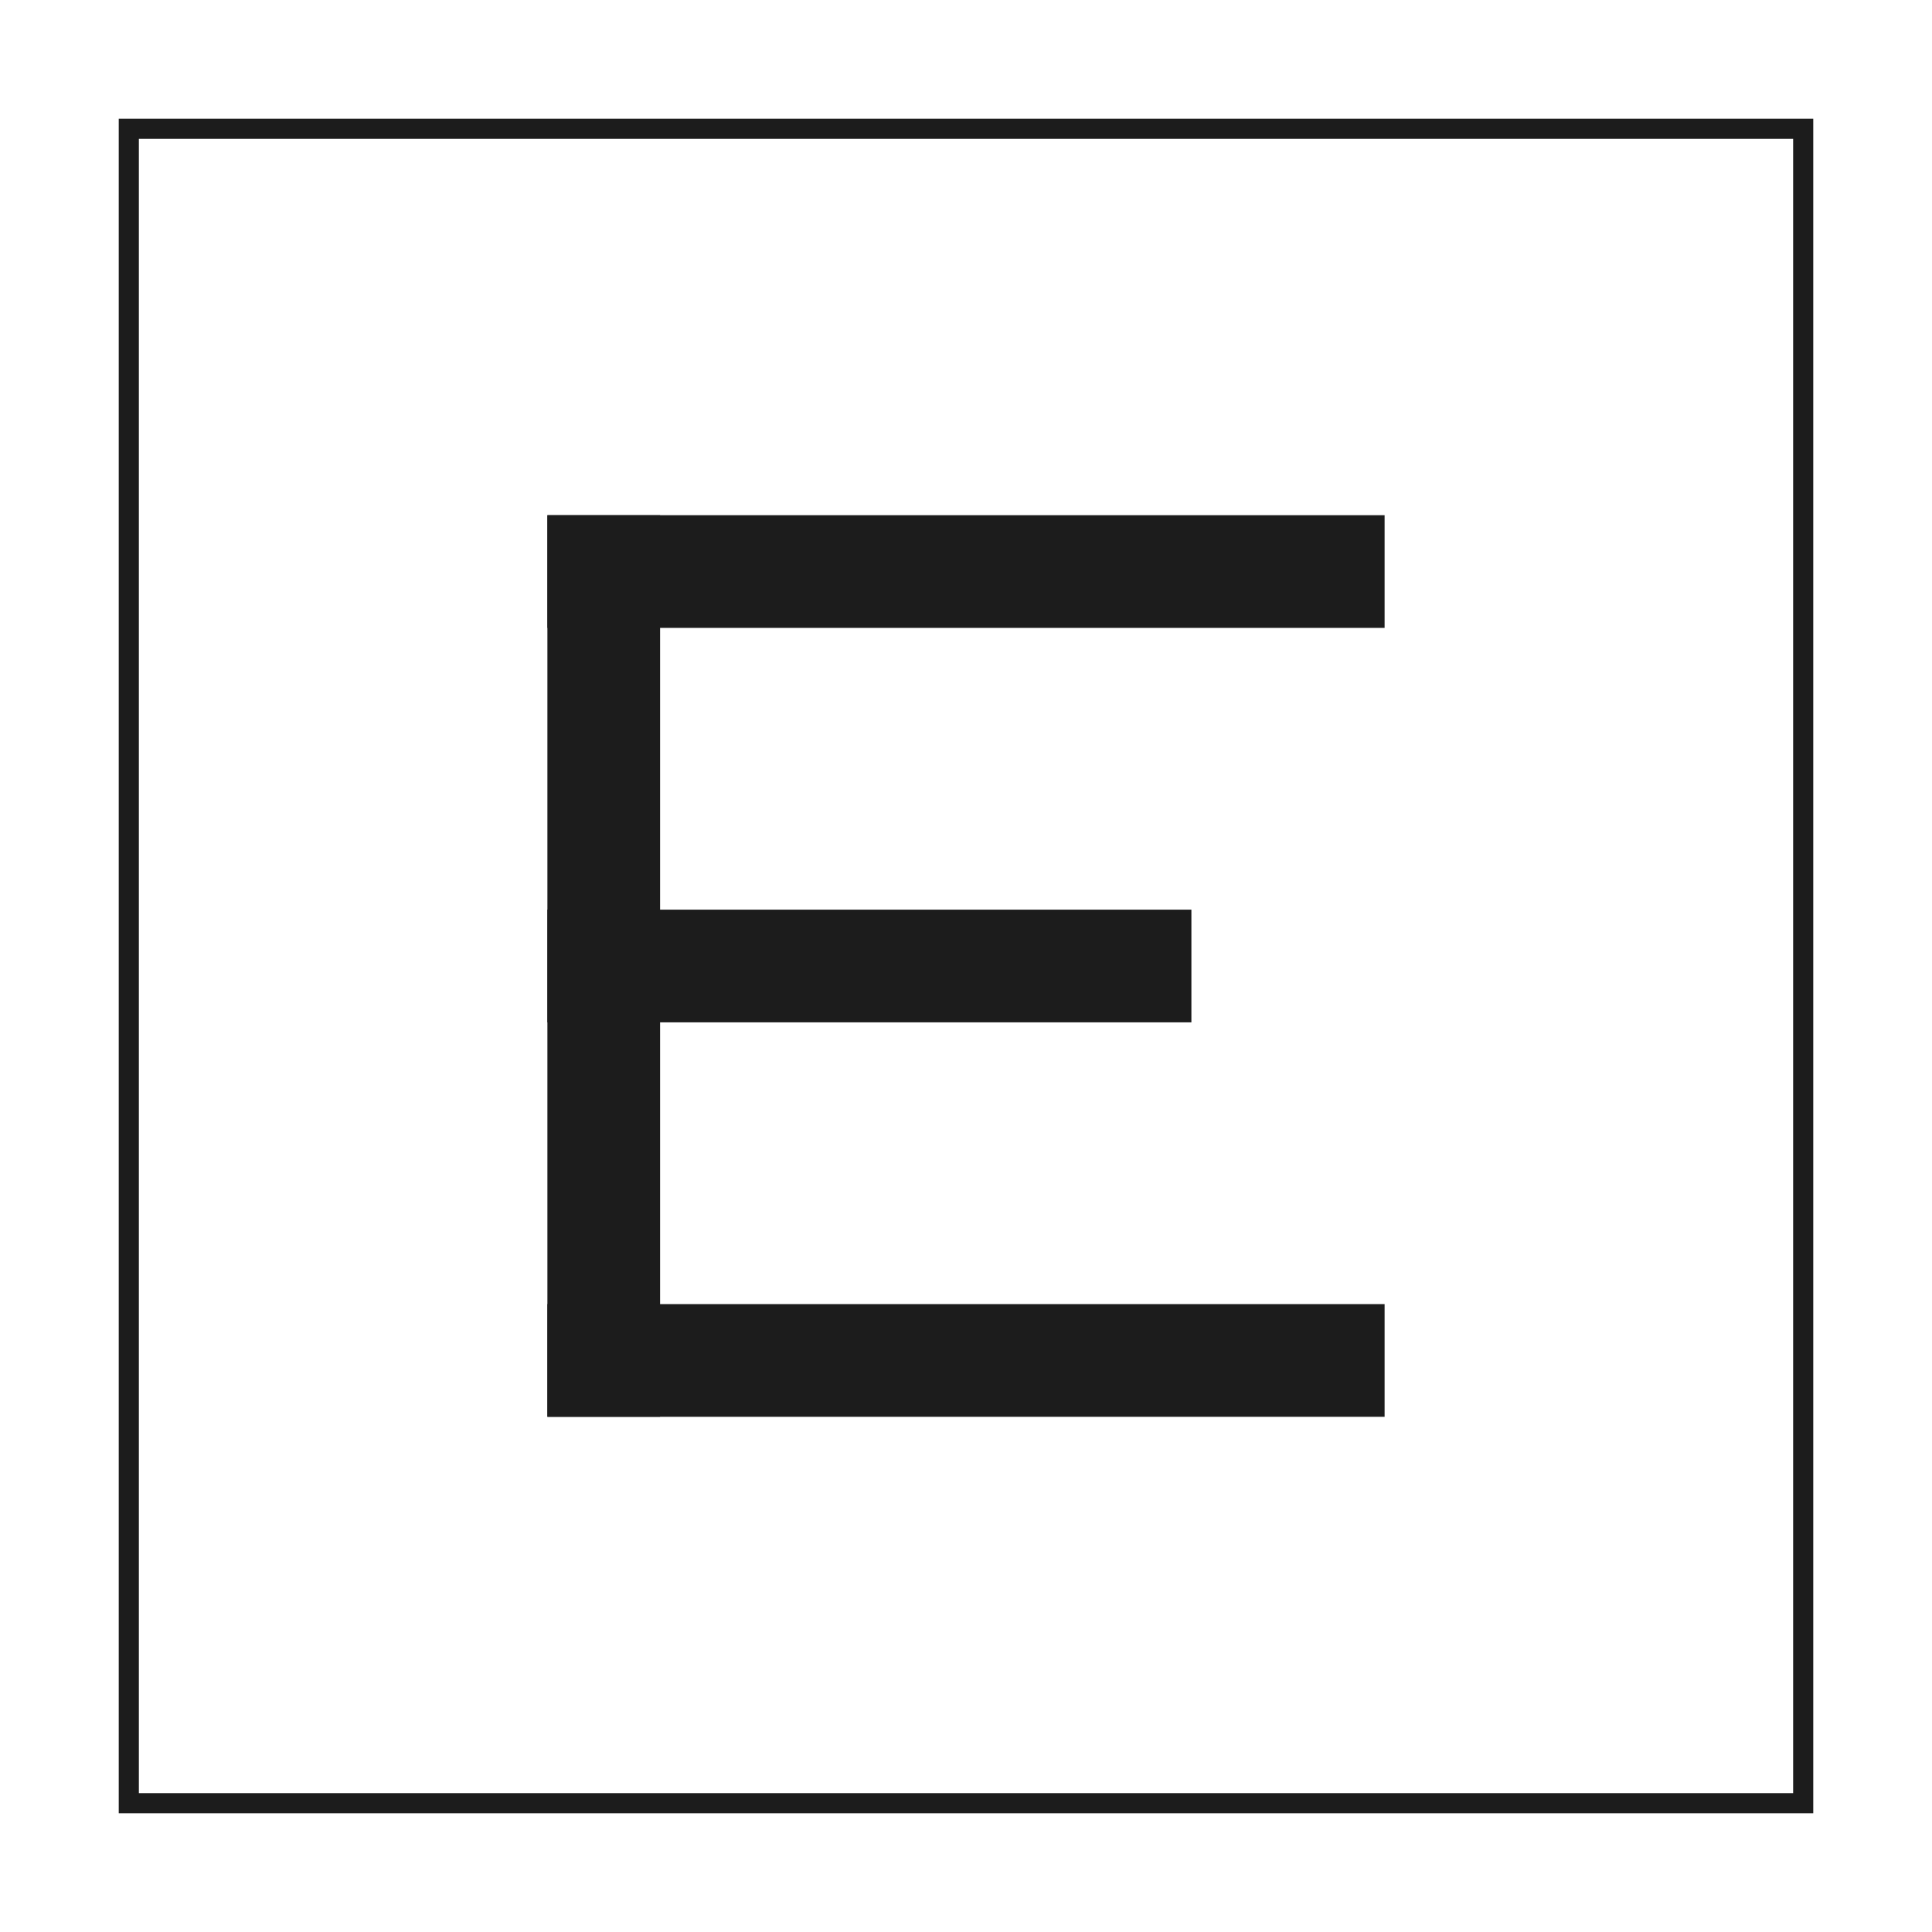
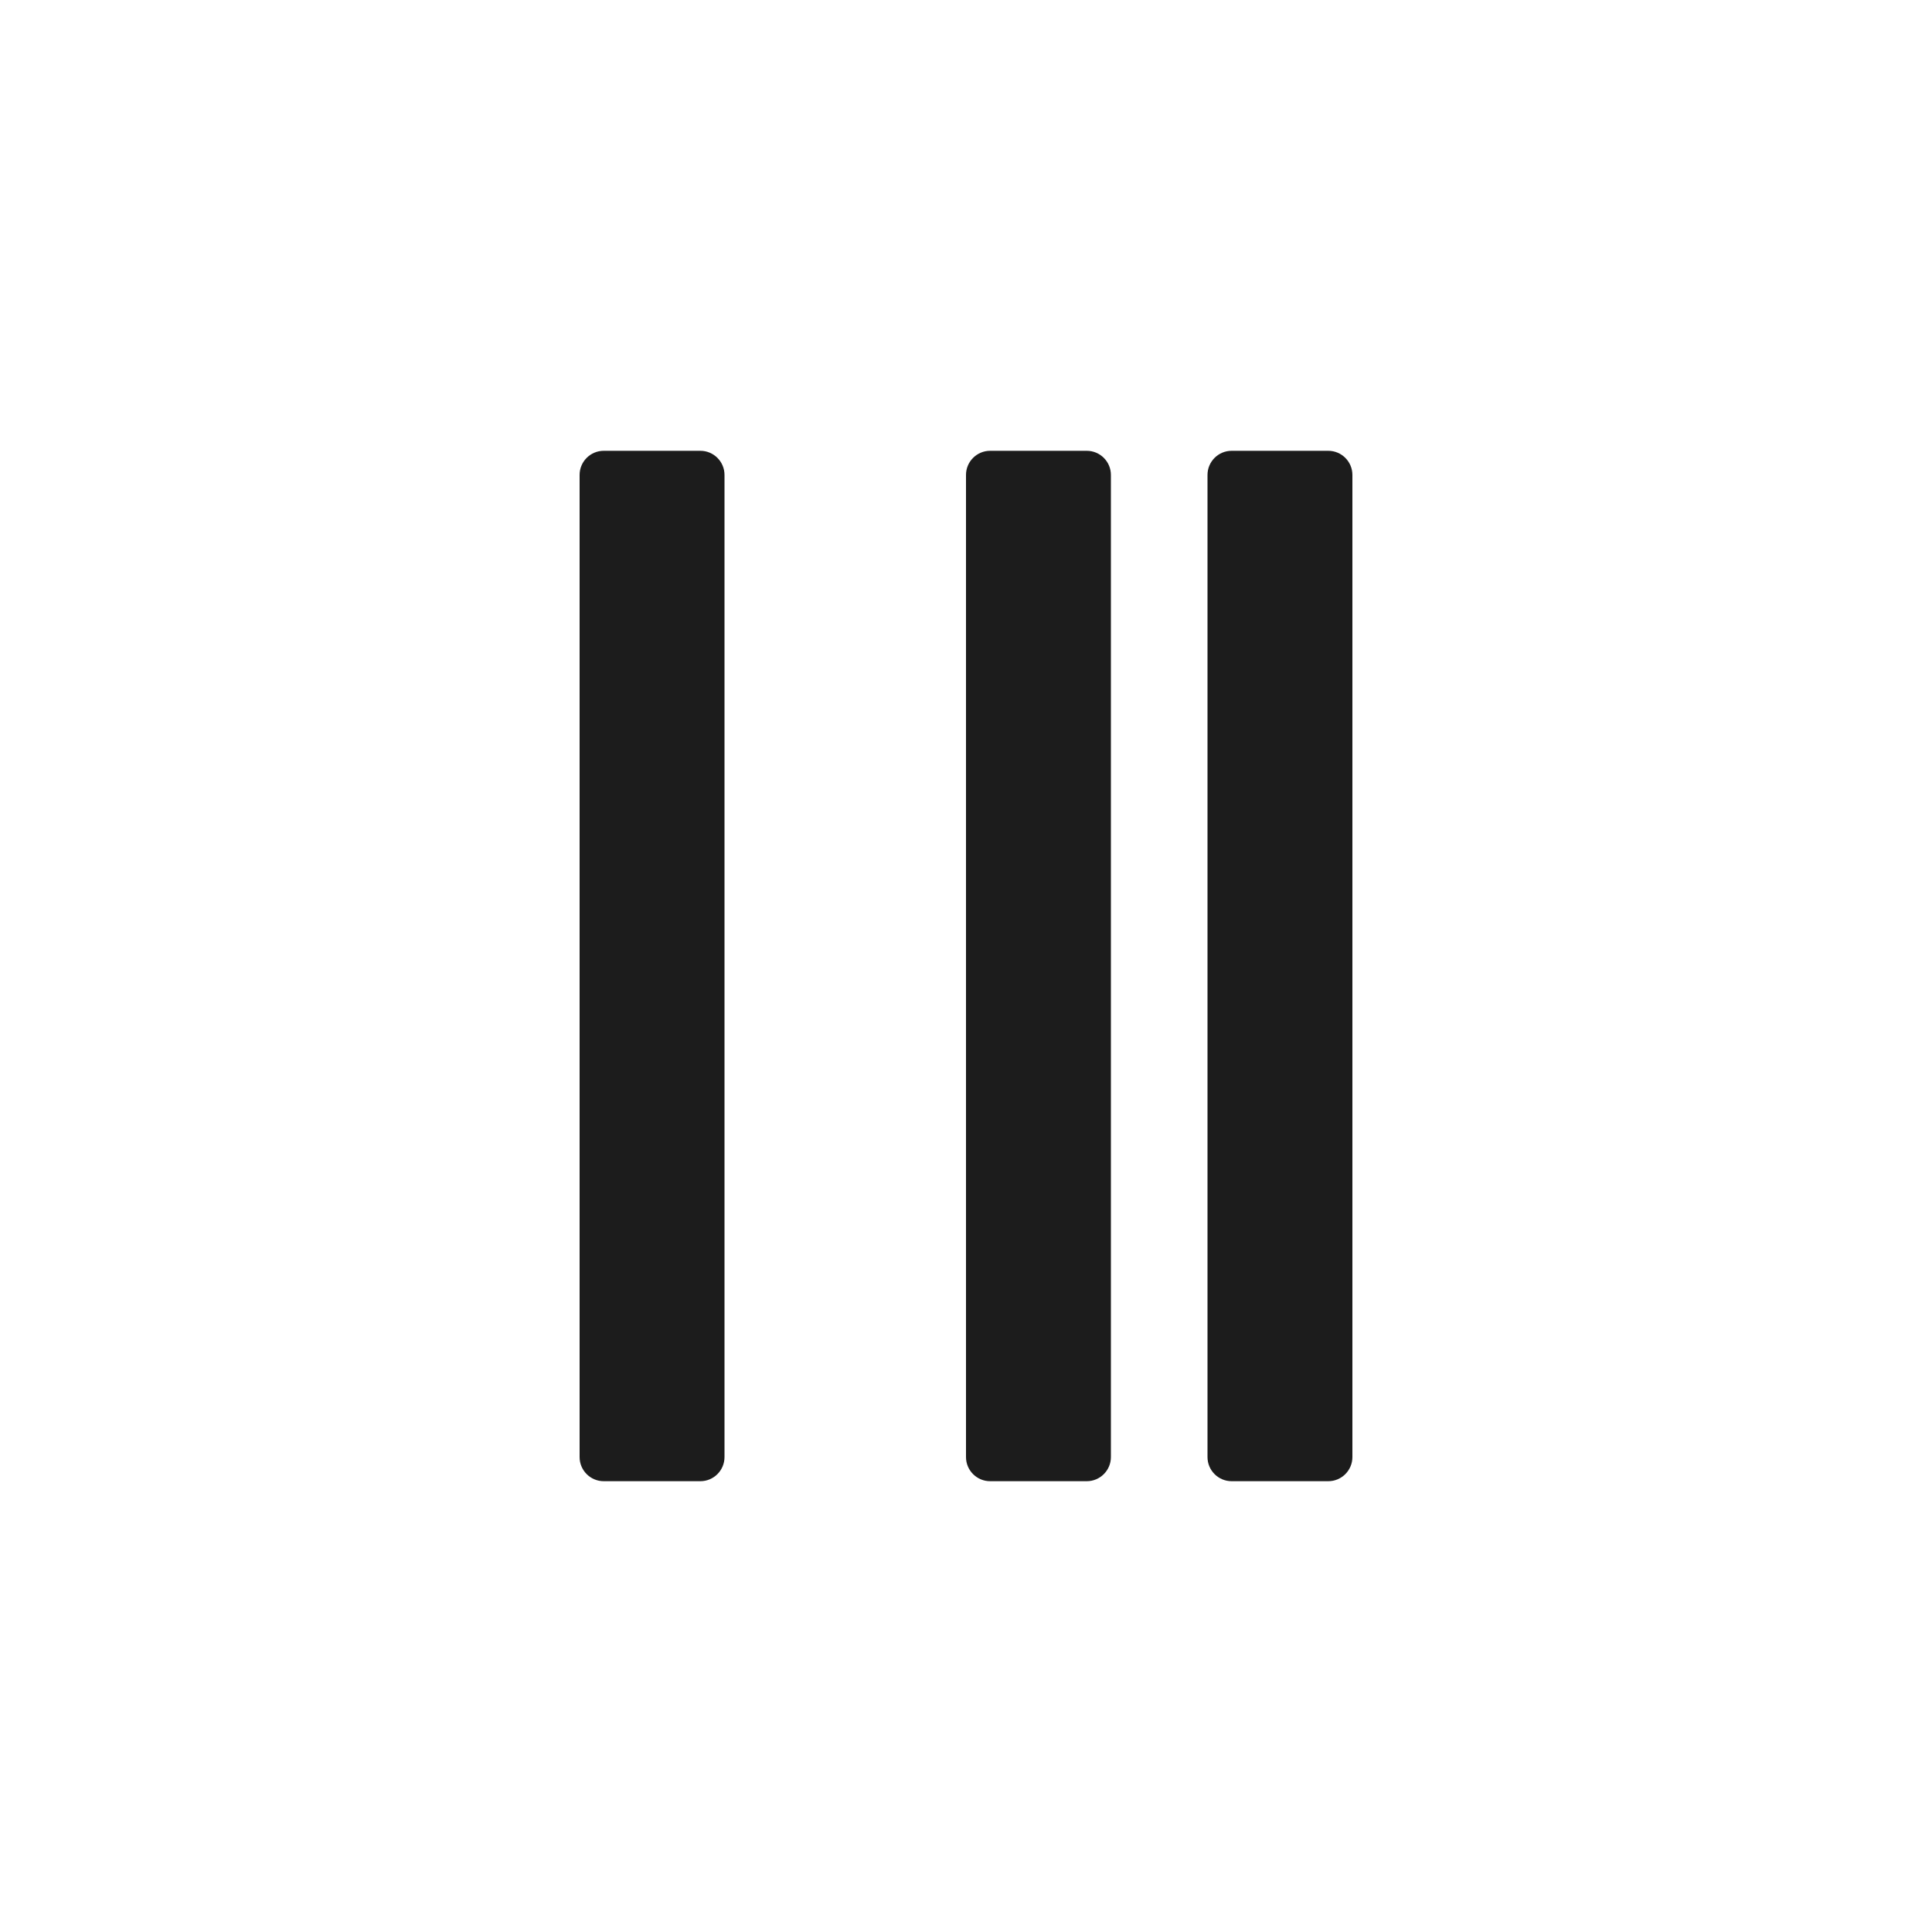
- <svg xmlns="http://www.w3.org/2000/svg" viewBox="0 0 120 120" fill="none" role="img" aria-label="EON monogram">
-   <rect x="8" y="8" width="104" height="104" stroke="#1C1C1C" stroke-width="1.25" />
+ <svg xmlns="http://www.w3.org/2000/svg" viewBox="0 0 120 120" fill="none" role="img" aria-label="EON mark">
  <g fill="#1C1C1C">
-     <rect x="34" y="32" width="52" height="7" />
-     <rect x="34" y="56.5" width="40" height="7" />
-     <rect x="34" y="81" width="52" height="7" />
-     <rect x="34" y="32" width="7" height="56" />
+     <rect x="36" y="28" width="9" height="64" rx="1.5" />
+     <rect x="60" y="28" width="9" height="64" rx="1.5" />
+     <rect x="75" y="28" width="9" height="64" rx="1.5" />
  </g>
</svg>
